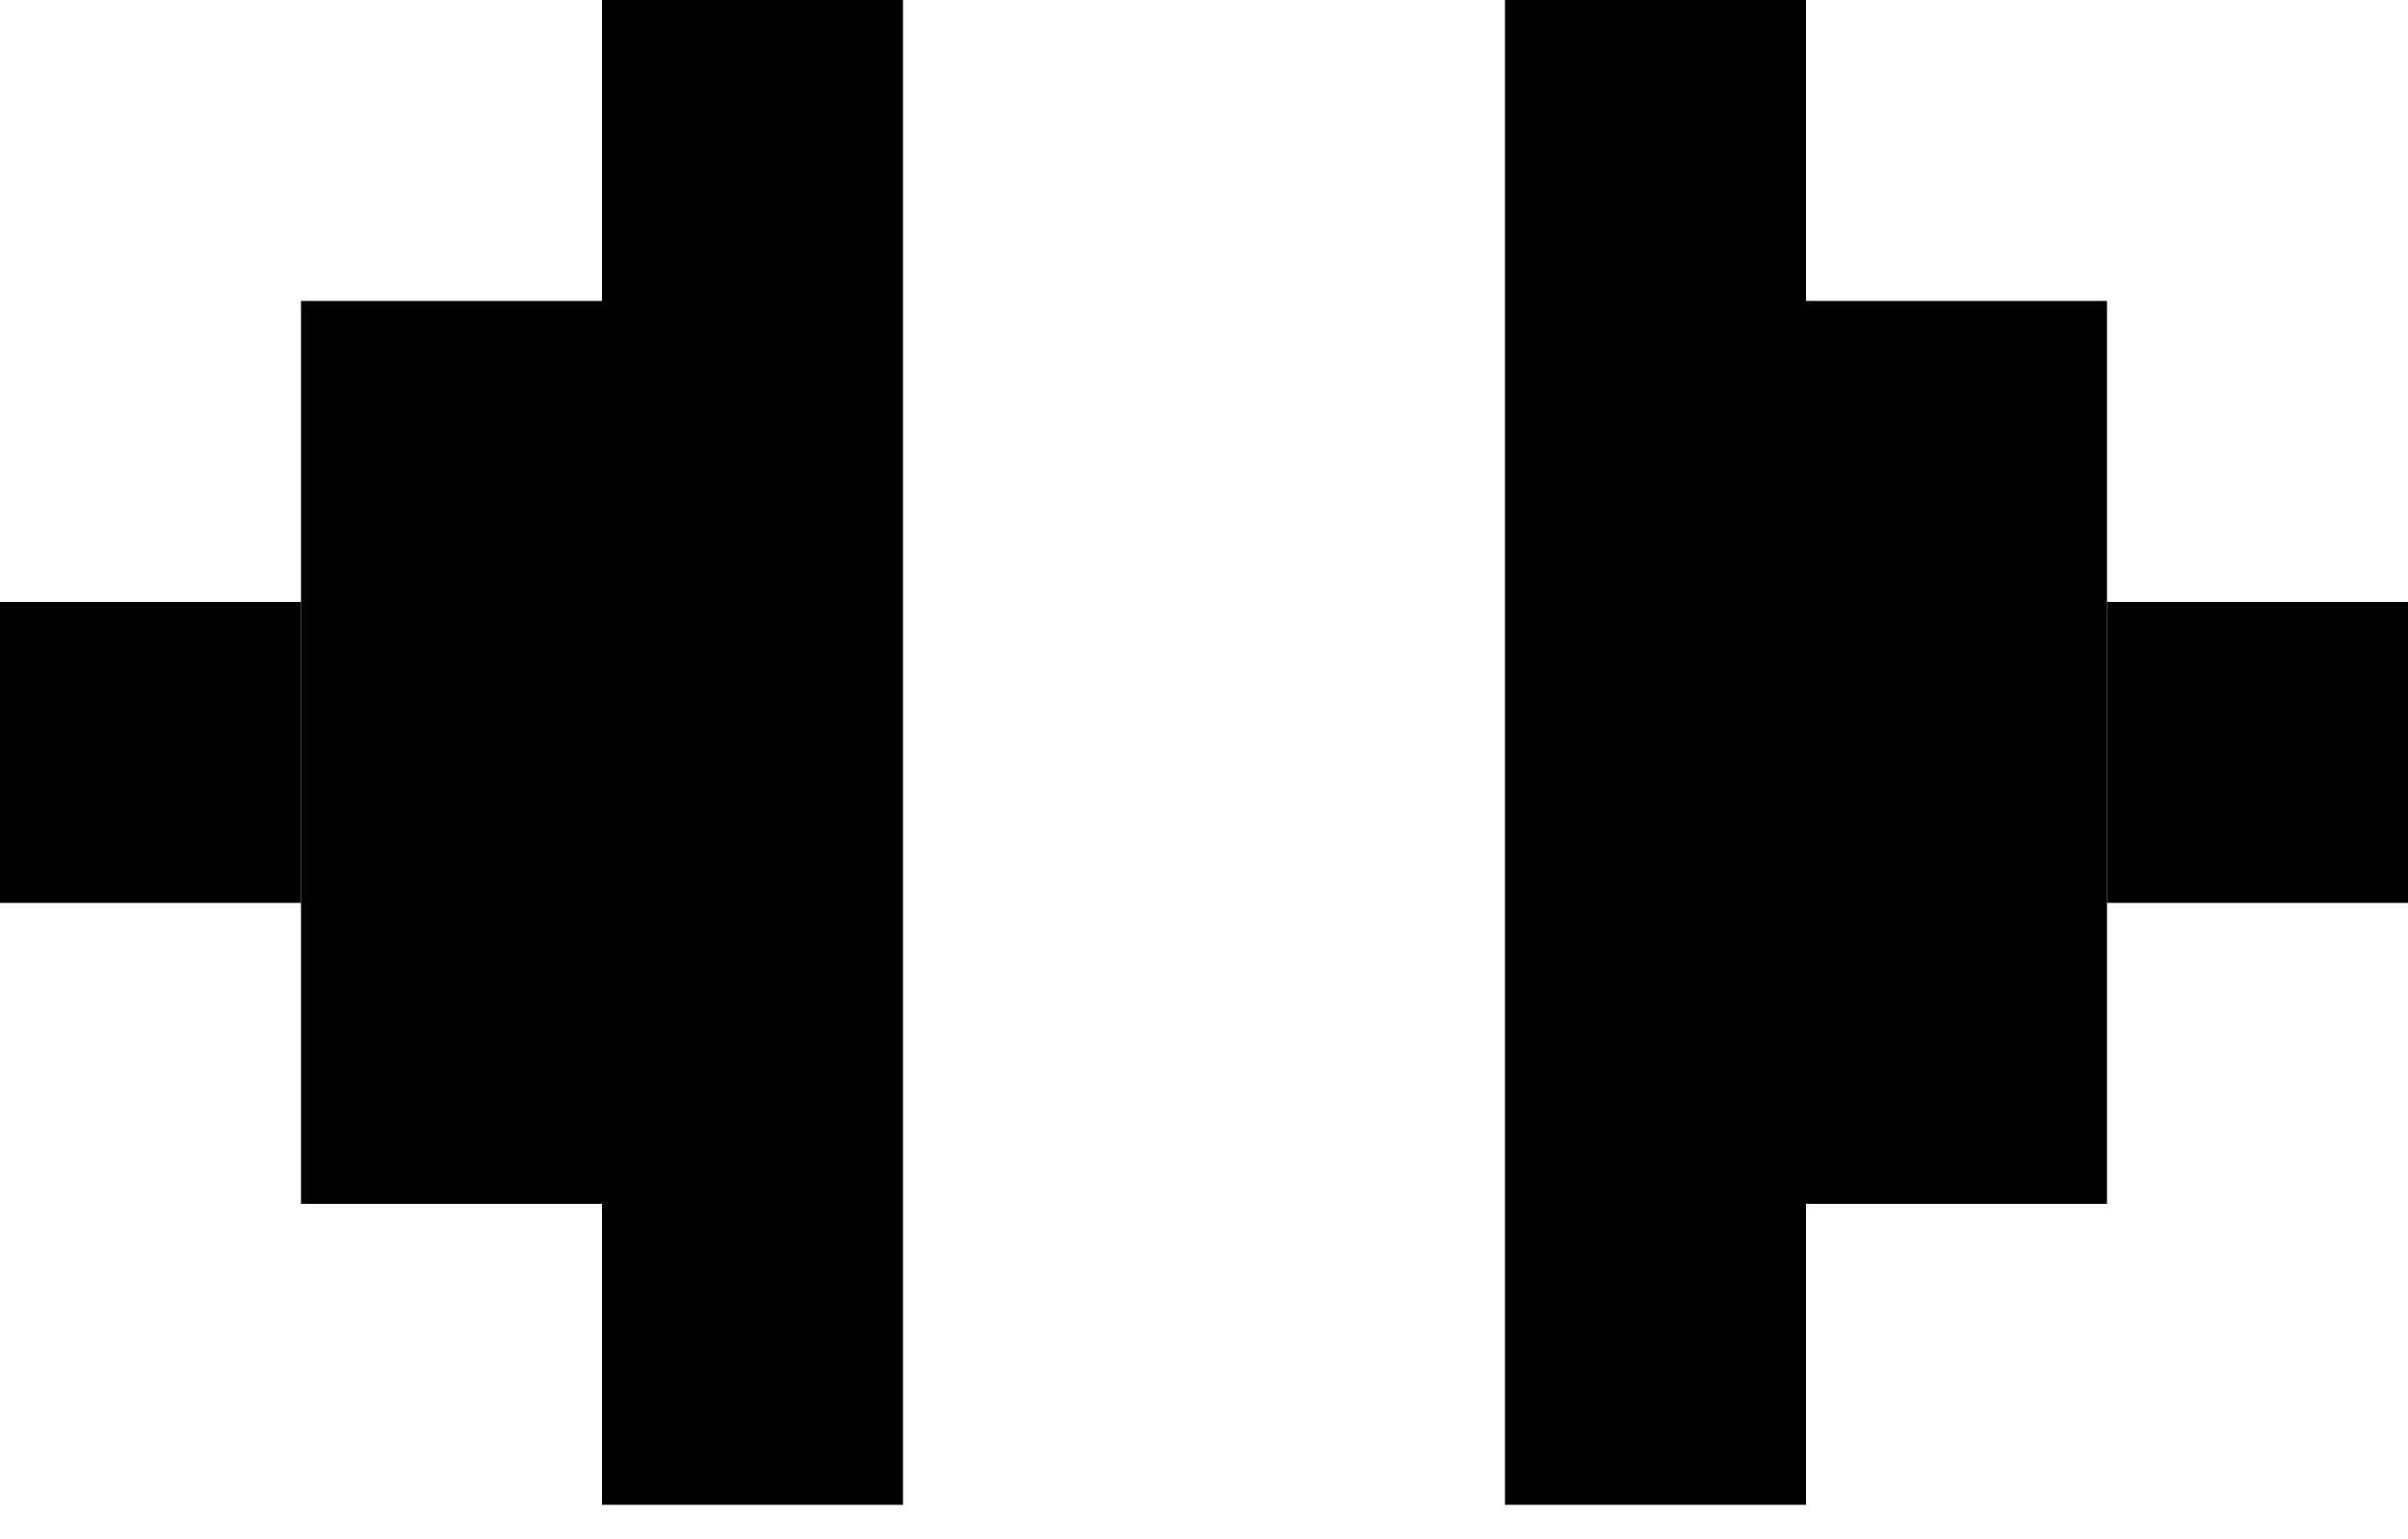
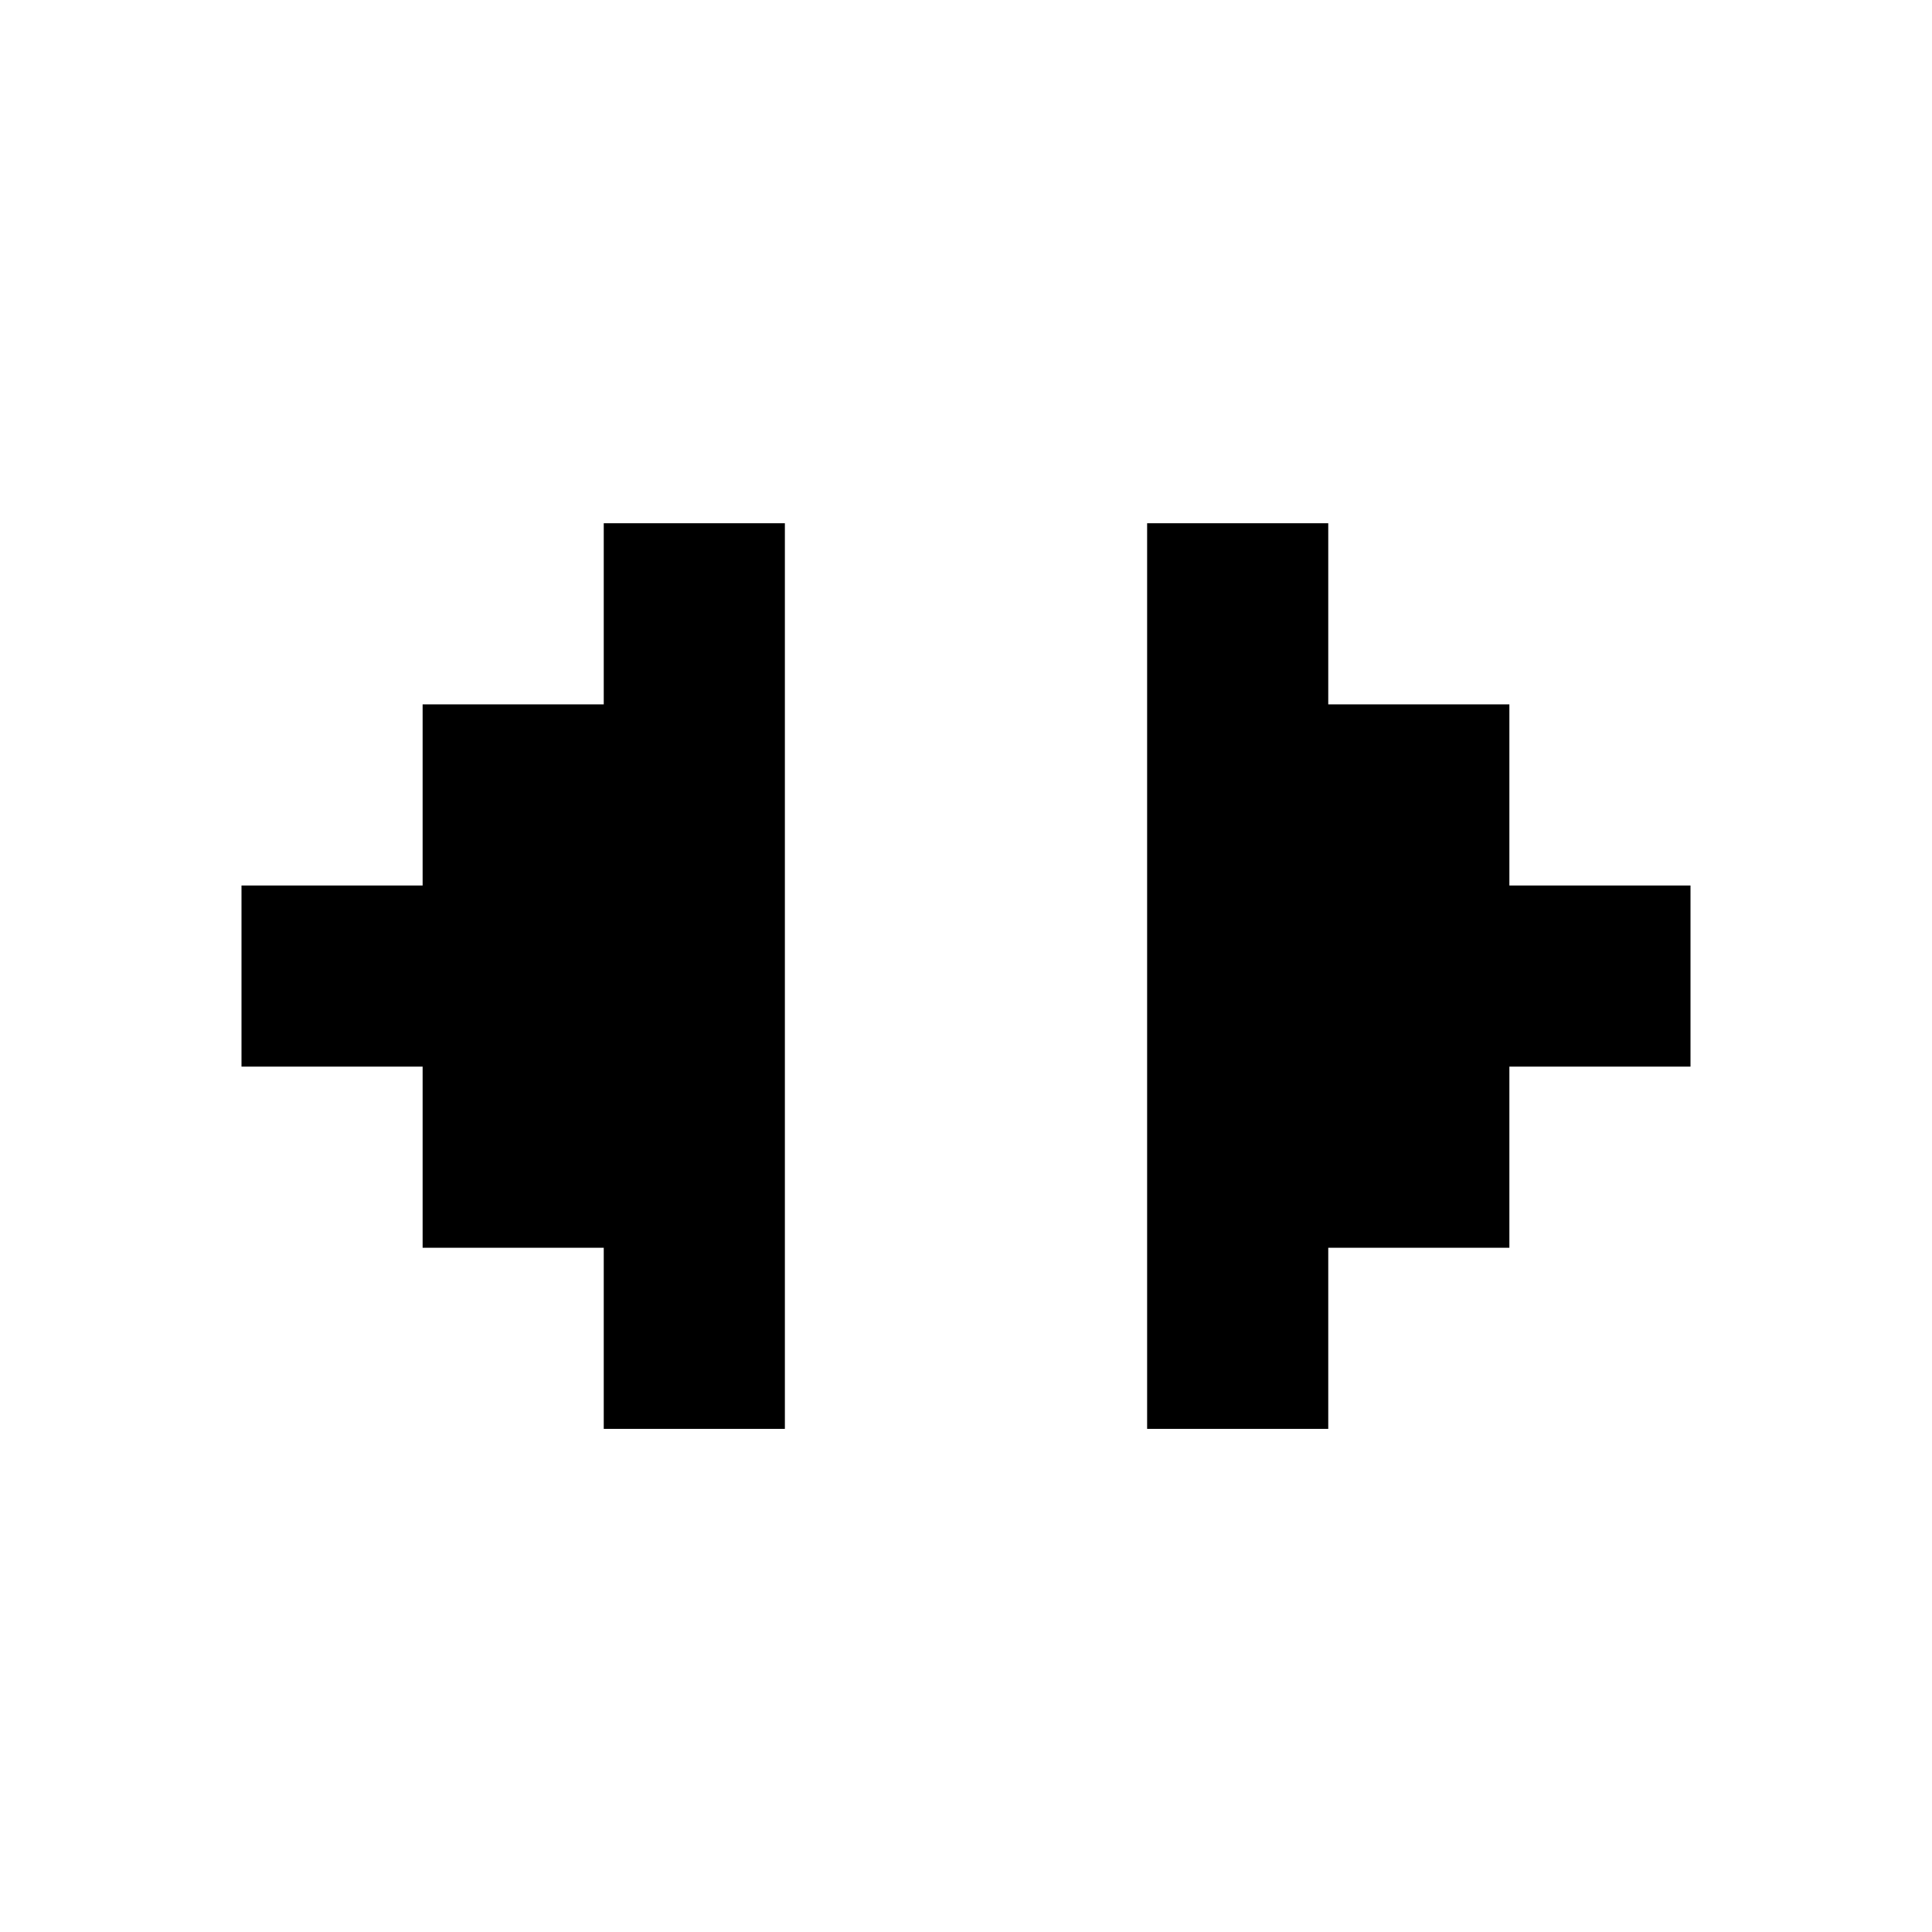
- <svg xmlns="http://www.w3.org/2000/svg" width="36" height="23" viewBox="0 0 36 23" fill="currentColor">
-   <rect x="27" width="22.5" height="4.5" transform="rotate(90 27 0)" />
-   <rect x="31.5" y="4.5" width="13.5" height="4.5" transform="rotate(90 31.5 4.5)" />
-   <rect x="36" y="9" width="4.5" height="4.5" transform="rotate(90 36 9)" />
-   <rect width="22.5" height="4.5" transform="matrix(-4.37114e-08 1 1 4.37114e-08 9 0)" />
-   <rect width="13.5" height="4.5" transform="matrix(-4.37114e-08 1 1 4.37114e-08 4.5 4.5)" />
-   <rect width="4.5" height="4.5" transform="matrix(-4.37114e-08 1 1 4.37114e-08 0 9)" />
+ <svg xmlns="http://www.w3.org/2000/svg" width="48" height="48" fill="currentColor">
+   <path d="M33 13v22.5h-4.5V13zM37.5 17.5V31H33V17.5zM42 22v4.5h-4.5V22zM15 13v22.5h4.5V13zM10.5 17.5V31H15V17.5zM6 22v4.5h4.5V22z" />
</svg>
